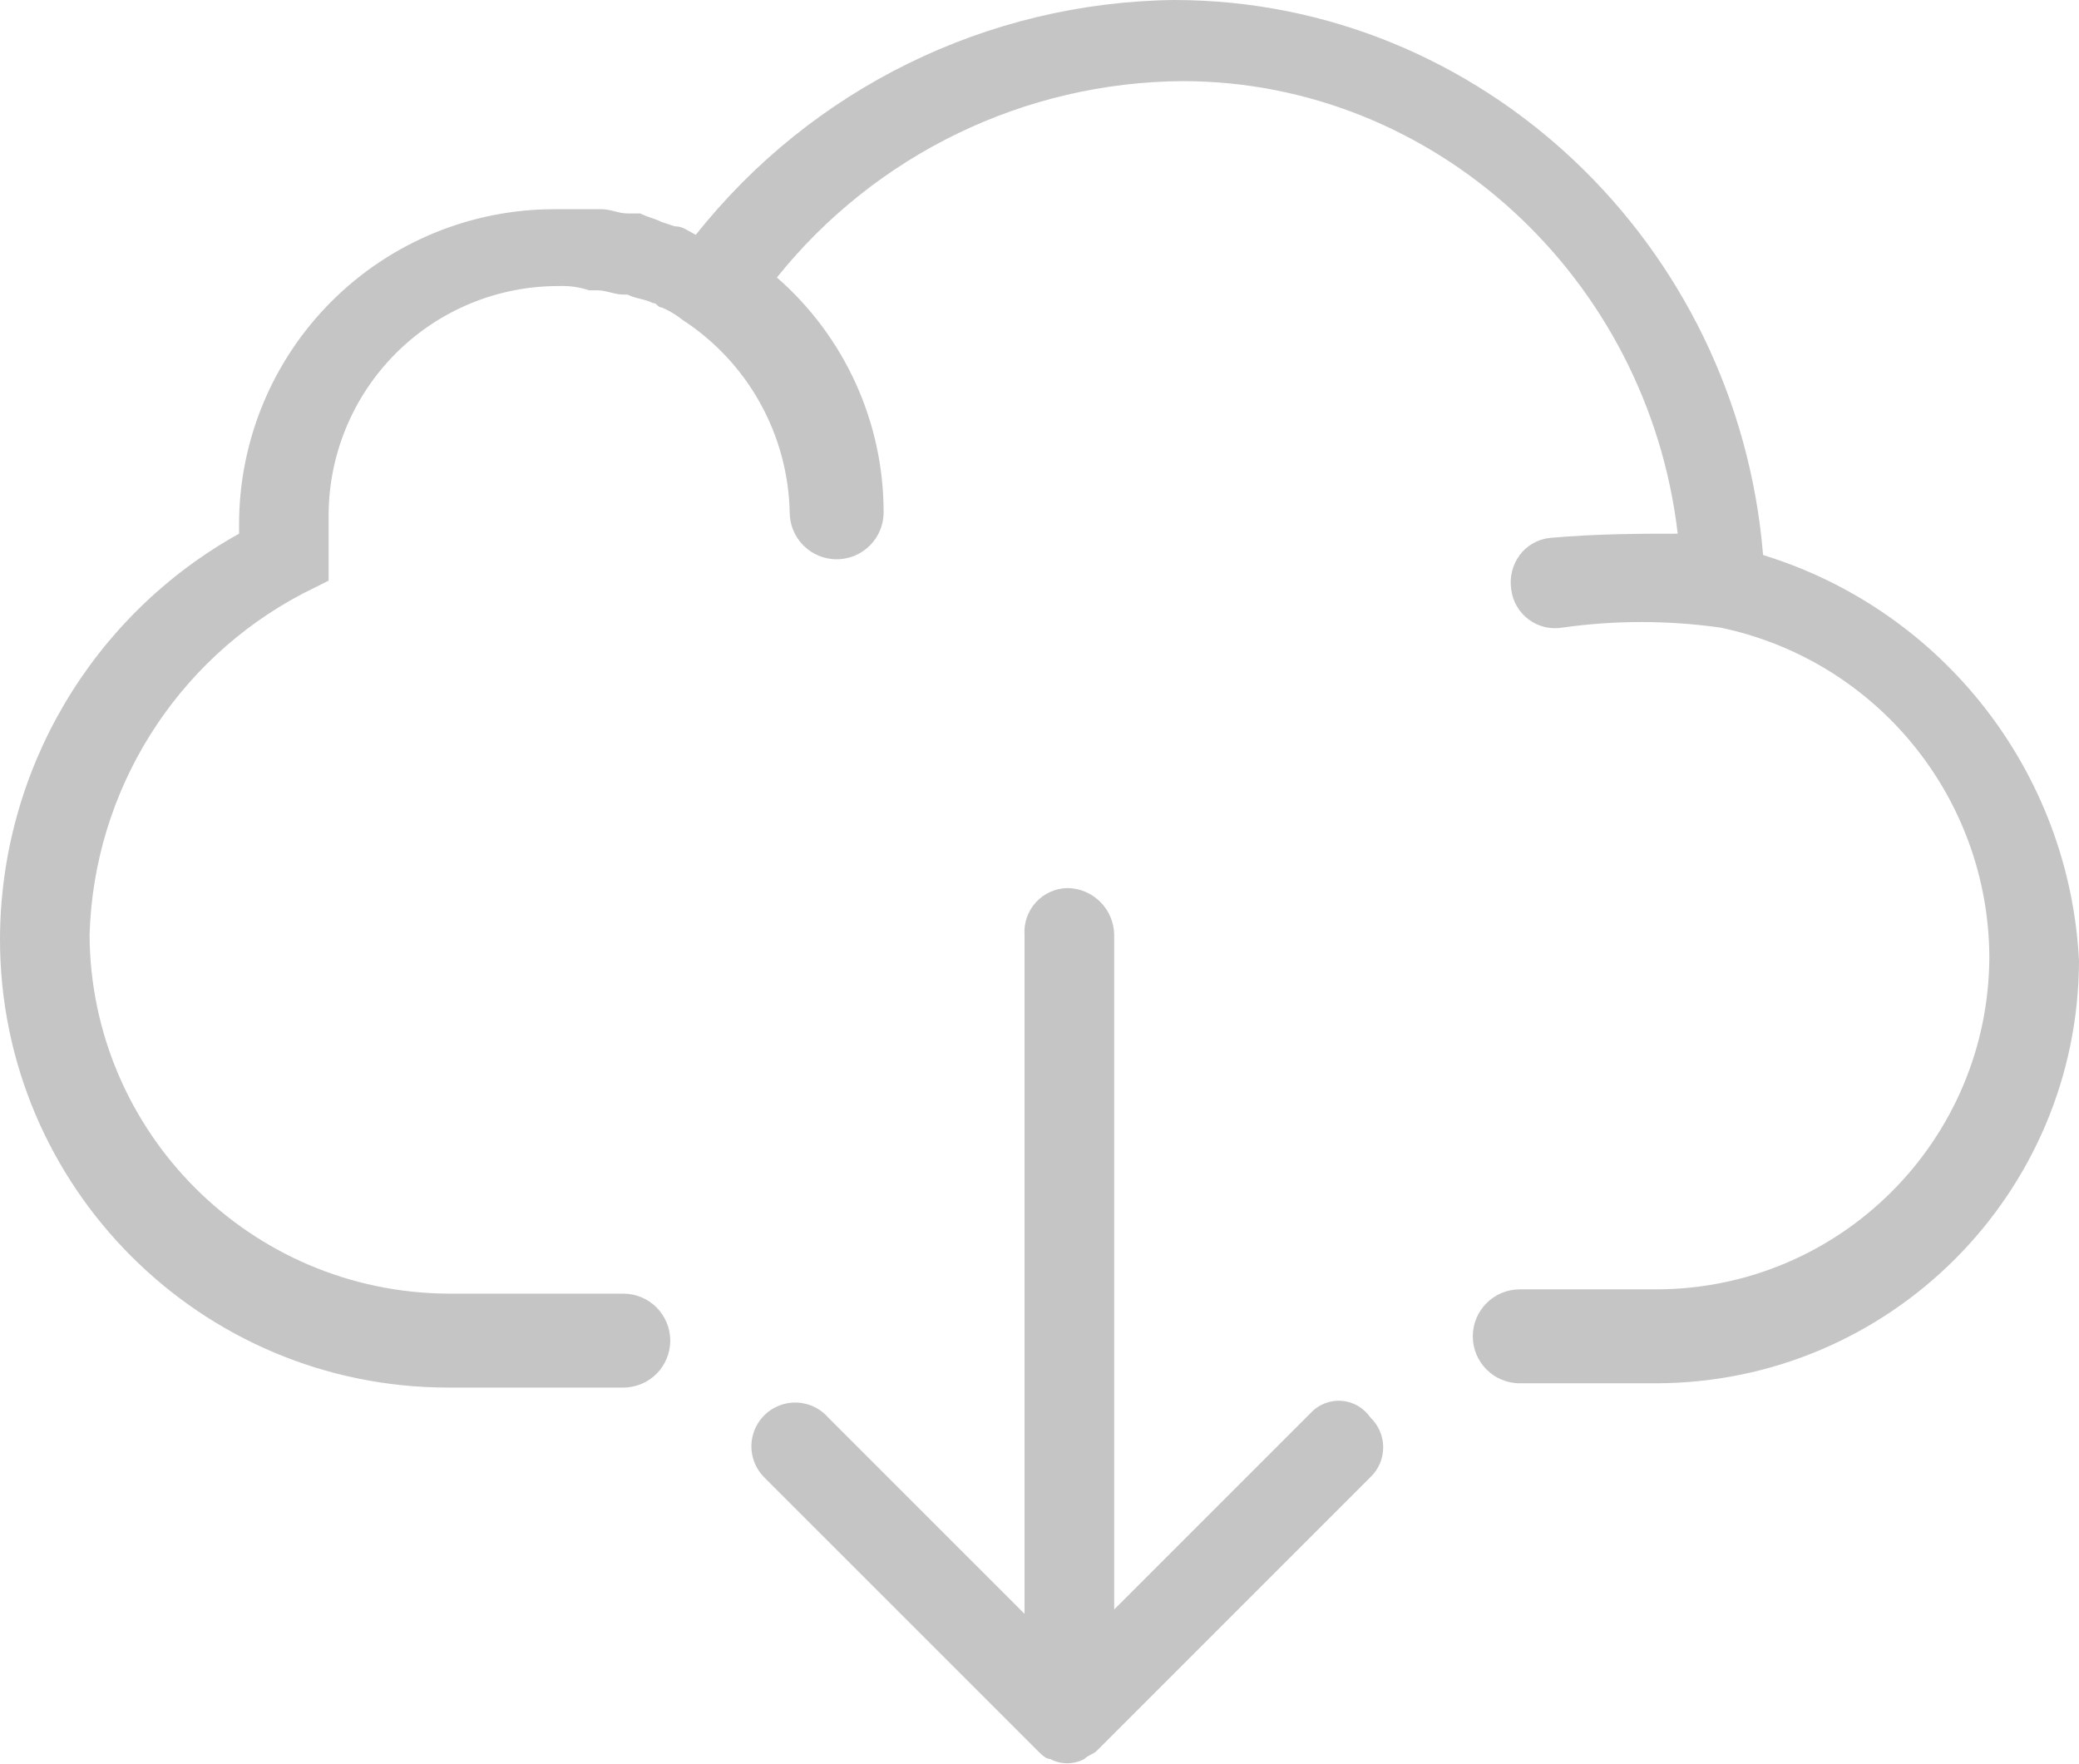
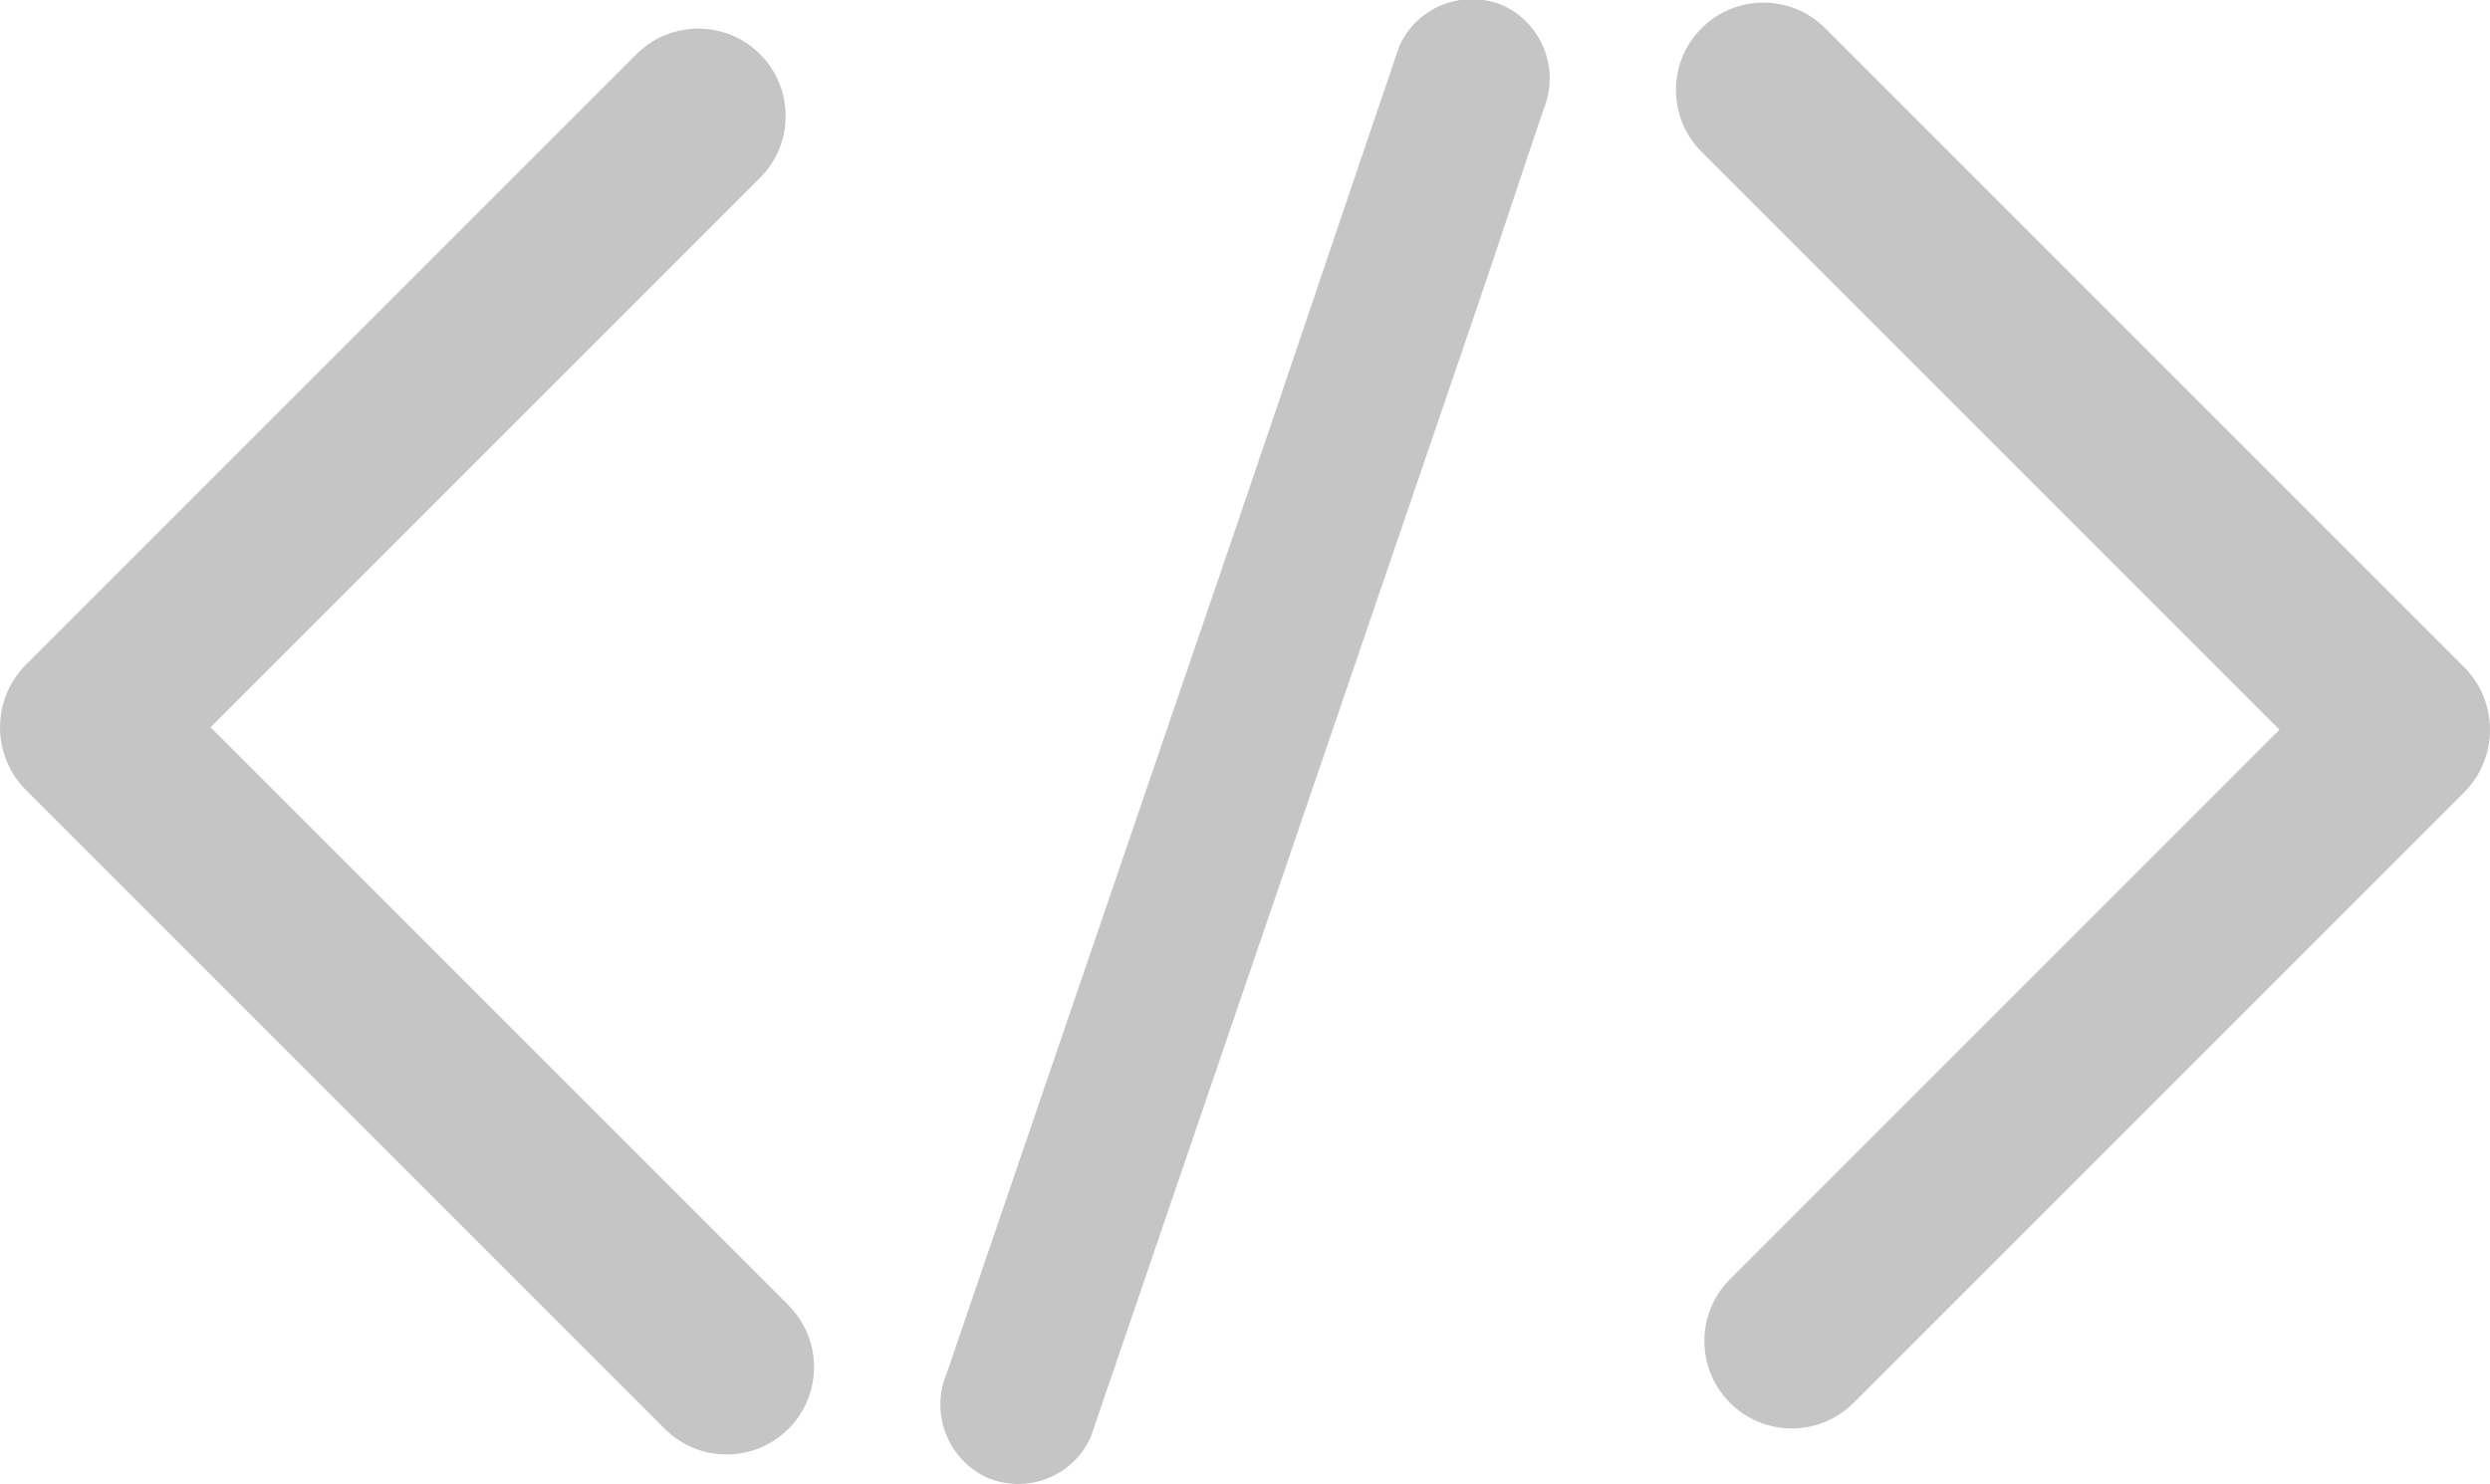
- <svg xmlns="http://www.w3.org/2000/svg" id="generate_grigio" data-name="generate grigio" width="85.887" height="72.836" viewBox="0 0 85.887 72.836">
-   <path id="Path_598" data-name="Path 598" d="M72.836,22.927C71.778,10.052,61.2,0,48.5,0A25.6,25.6,0,0,0,28.746,9.7c-.353-.176-.529-.353-.882-.353l-.529-.176c-.353-.176-.529-.176-.882-.353h-.529c-.353,0-.705-.176-1.058-.176h-1.94A13.021,13.021,0,0,0,9.876,21.692v.353A19.214,19.214,0,0,0,0,38.8,18.515,18.515,0,0,0,18.518,57.317h7.231a1.94,1.94,0,0,0,0-3.88H18.518A14.9,14.9,0,0,1,3.7,38.623a16.457,16.457,0,0,1,8.818-14.109l1.058-.529V21.339A9.484,9.484,0,0,1,23.1,11.816a3.443,3.443,0,0,1,1.235.176h.353c.353,0,.705.176,1.058.176h.176c.353.176.705.176,1.058.353.176,0,.176.176.353.176a3.855,3.855,0,0,1,.882.529,9.727,9.727,0,0,1,4.409,7.936,1.94,1.94,0,1,0,3.88,0,12.865,12.865,0,0,0-4.409-9.7A21.667,21.667,0,0,1,48.851,3.351c10.405,0,19.223,8.113,20.458,18.694-1.411,0-3.351,0-5.291.176a1.785,1.785,0,0,0-1.235.705,1.9,1.9,0,0,0-.353,1.411,1.822,1.822,0,0,0,2.116,1.587,23.384,23.384,0,0,1,6.525,0A13.967,13.967,0,0,1,82.183,39.5,13.774,13.774,0,0,1,68.427,53.26H62.784a1.94,1.94,0,0,0,0,3.88h5.643a17.5,17.5,0,0,0,17.46-17.46A18.518,18.518,0,0,0,72.836,22.927Z" fill="#c5c5c5" />
-   <path id="Path_599" data-name="Path 599" d="M40.7,42.492,32.59,50.6V22.74a1.957,1.957,0,0,0-1.94-1.94,1.813,1.813,0,0,0-1.764,1.94V50.781l-8.113-8.112a1.81,1.81,0,1,0-2.645,2.469L29.416,56.424c.176.176.353.353.529.353a1.5,1.5,0,0,0,1.411,0c.176-.176.353-.176.529-.353L43.172,45.138a1.7,1.7,0,0,0,0-2.469A1.579,1.579,0,0,0,40.7,42.492Z" transform="translate(13.439 15.883)" fill="#c5c5c5" />
+ <svg xmlns="http://www.w3.org/2000/svg" width="67.035" height="39.928" viewBox="0 0 67.035 39.928">
+   <g id="Group_1303" data-name="Group 1303" transform="translate(0)">
+     <path id="Path_894" data-name="Path 894" d="M966.208,353.25l-5.832-5.832-9.252-9.252-2.139-2.139v3.328l5.571-5.571,8.839-8.839,2.048-2.048a2.353,2.353,0,0,0-3.328-3.328l-5.571,5.571-8.839,8.839-2.049,2.049a2.39,2.39,0,0,0,0,3.328l5.832,5.832,9.252,9.252,2.139,2.139a2.353,2.353,0,0,0,3.328-3.328Z" transform="translate(-944.981 -318.11)" fill="#c5c5c5" />
+     <path id="Path_895" data-name="Path 895" d="M1403.244,315.745l5.832,5.832,9.252,9.252,2.139,2.139V329.64l-5.571,5.571-8.839,8.839-2.048,2.049a2.353,2.353,0,0,0,3.328,3.328l5.571-5.571,8.839-8.839,2.048-2.048a2.389,2.389,0,0,0,0-3.328l-5.832-5.832-9.252-9.252-2.139-2.139a2.353,2.353,0,0,0-3.328,3.328Z" transform="translate(-1357.435 -311.659)" fill="#c5c5c5" />
+     <path id="Path_896" data-name="Path 896" d="M1214.253,312.158c-1.347,3.938-2.953,8.734-4.3,12.671l-6.429,18.8-1.462,4.276a2.167,2.167,0,0,0,1.075,2.8,2.144,2.144,0,0,0,2.8-1.075l4.04-11.814,6.429-18.8c.487-1.425,1.235-3.708,1.722-5.134a2.167,2.167,0,0,0-1.075-2.8,2.144,2.144,0,0,0-2.8,1.075Z" transform="translate(-1176.576 -310.929)" fill="#c5c5c5" />
+   </g>
</svg>
